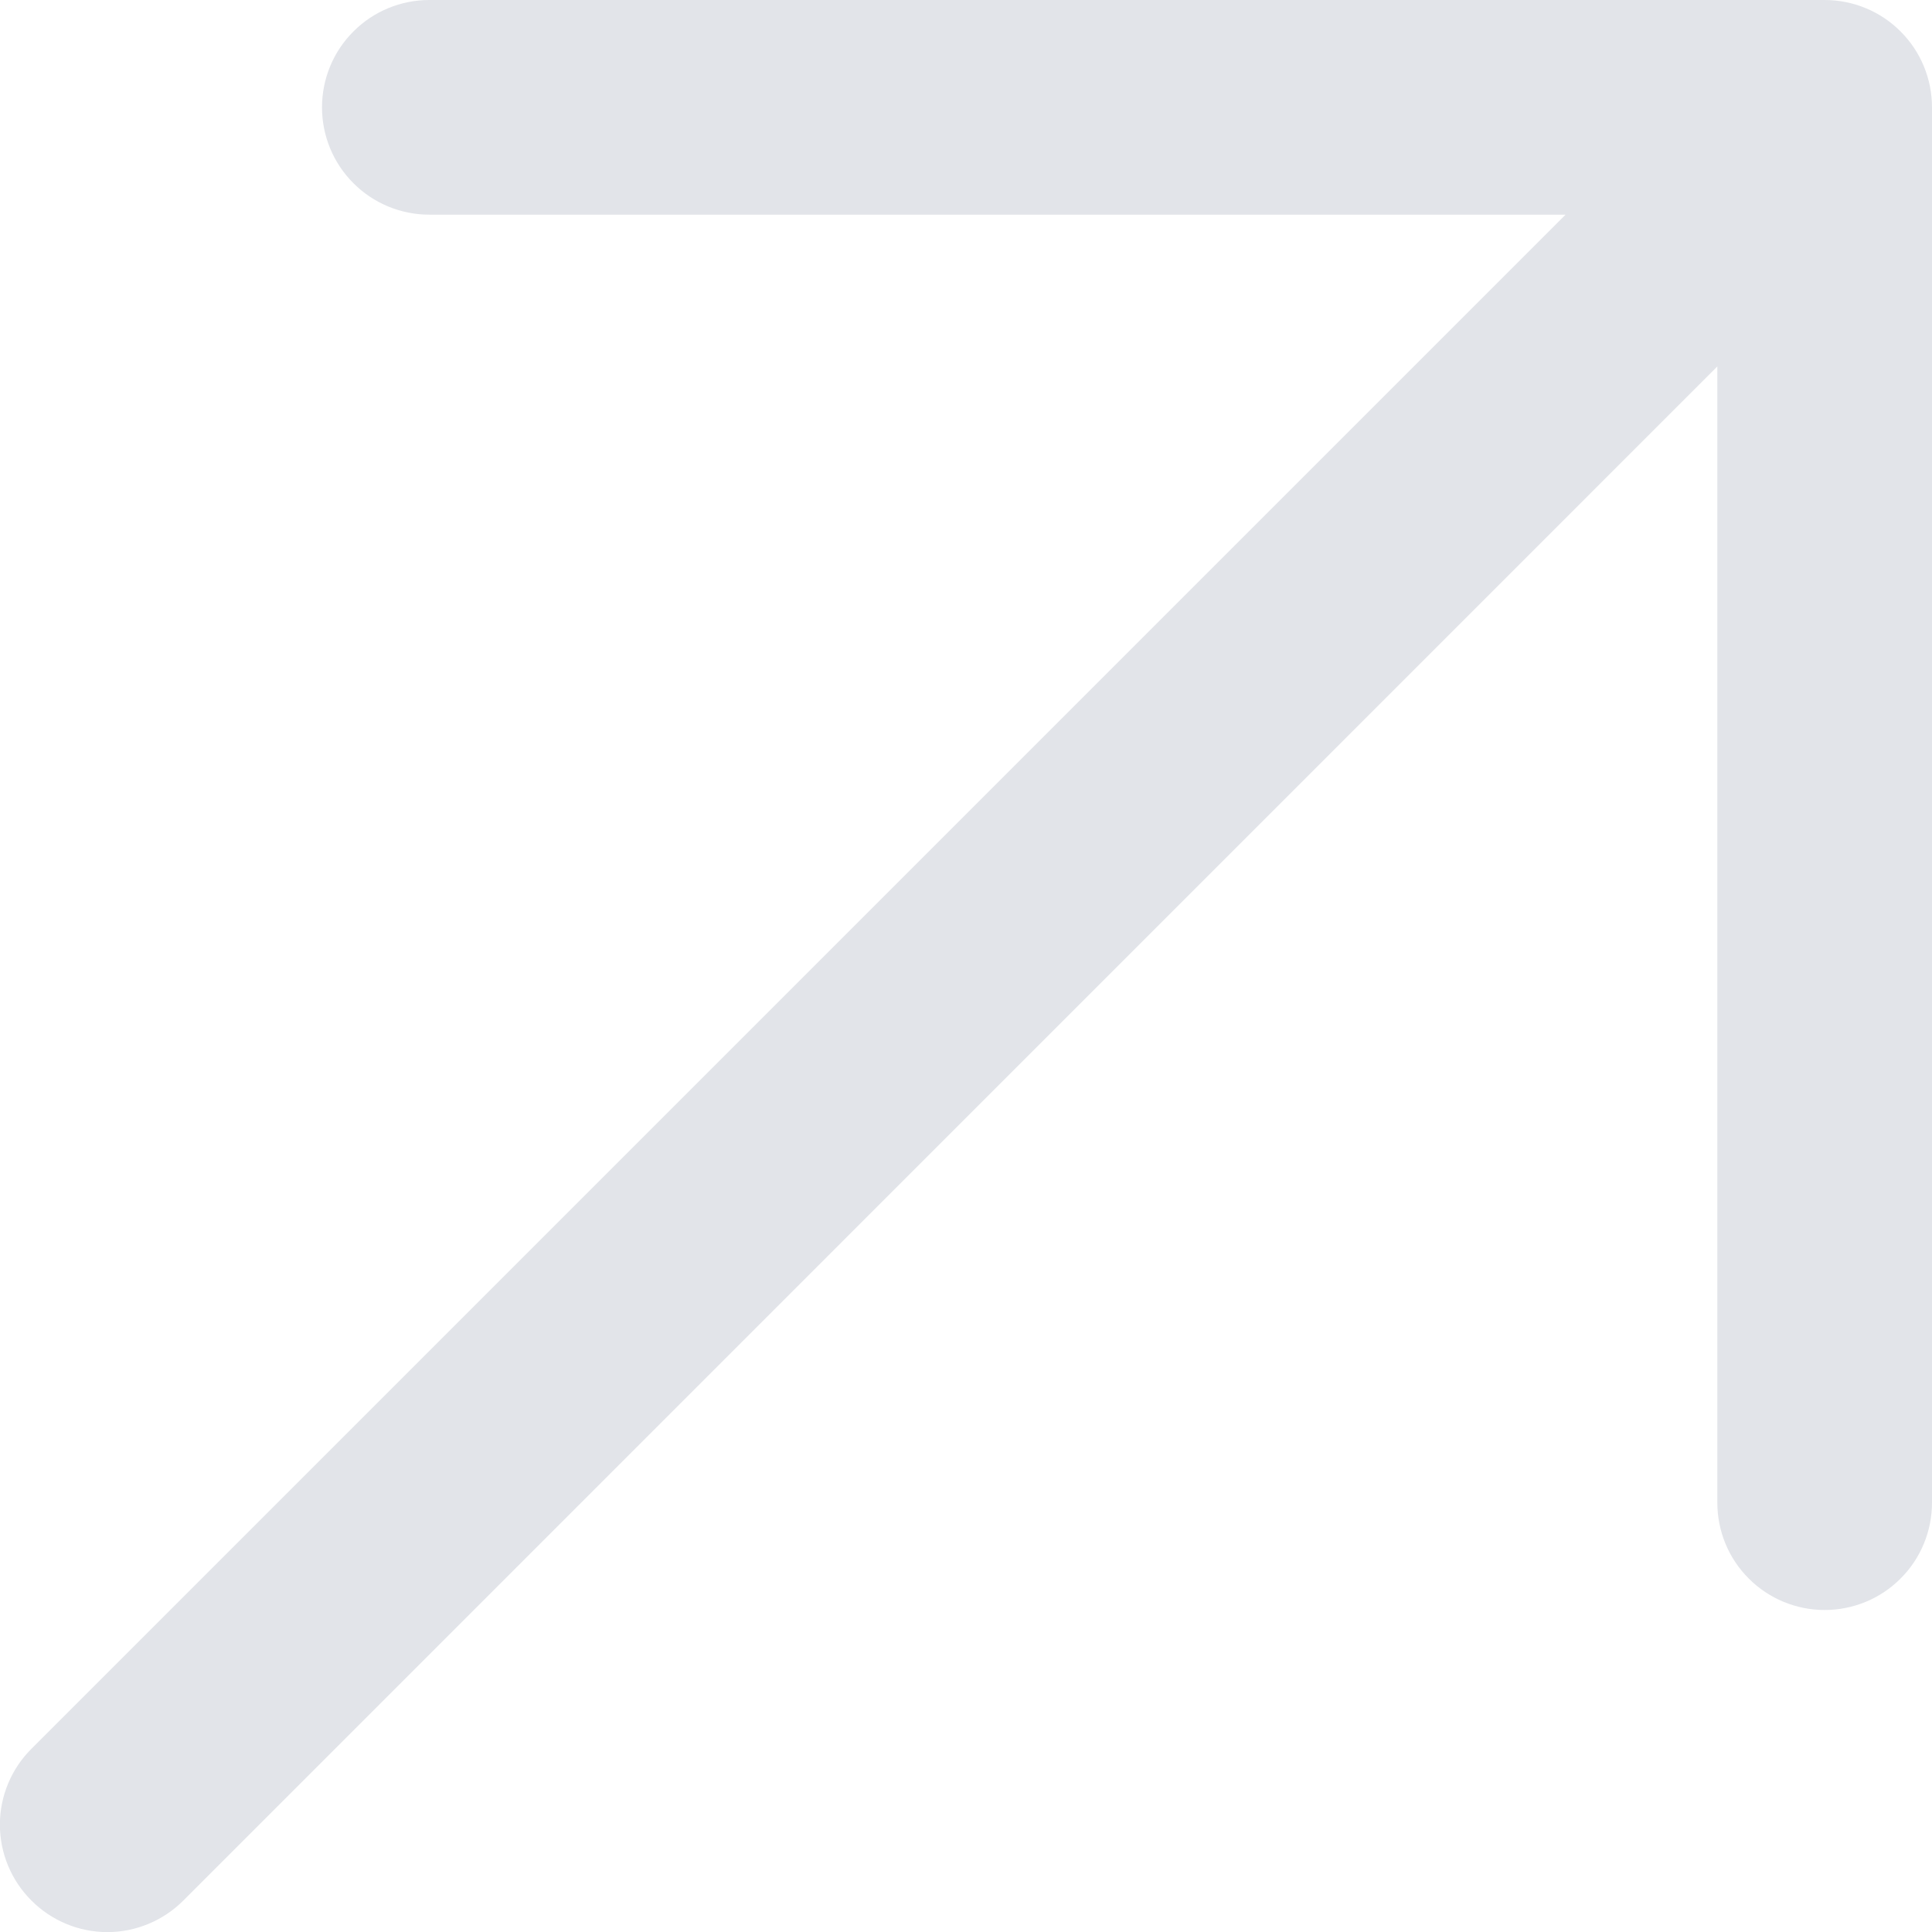
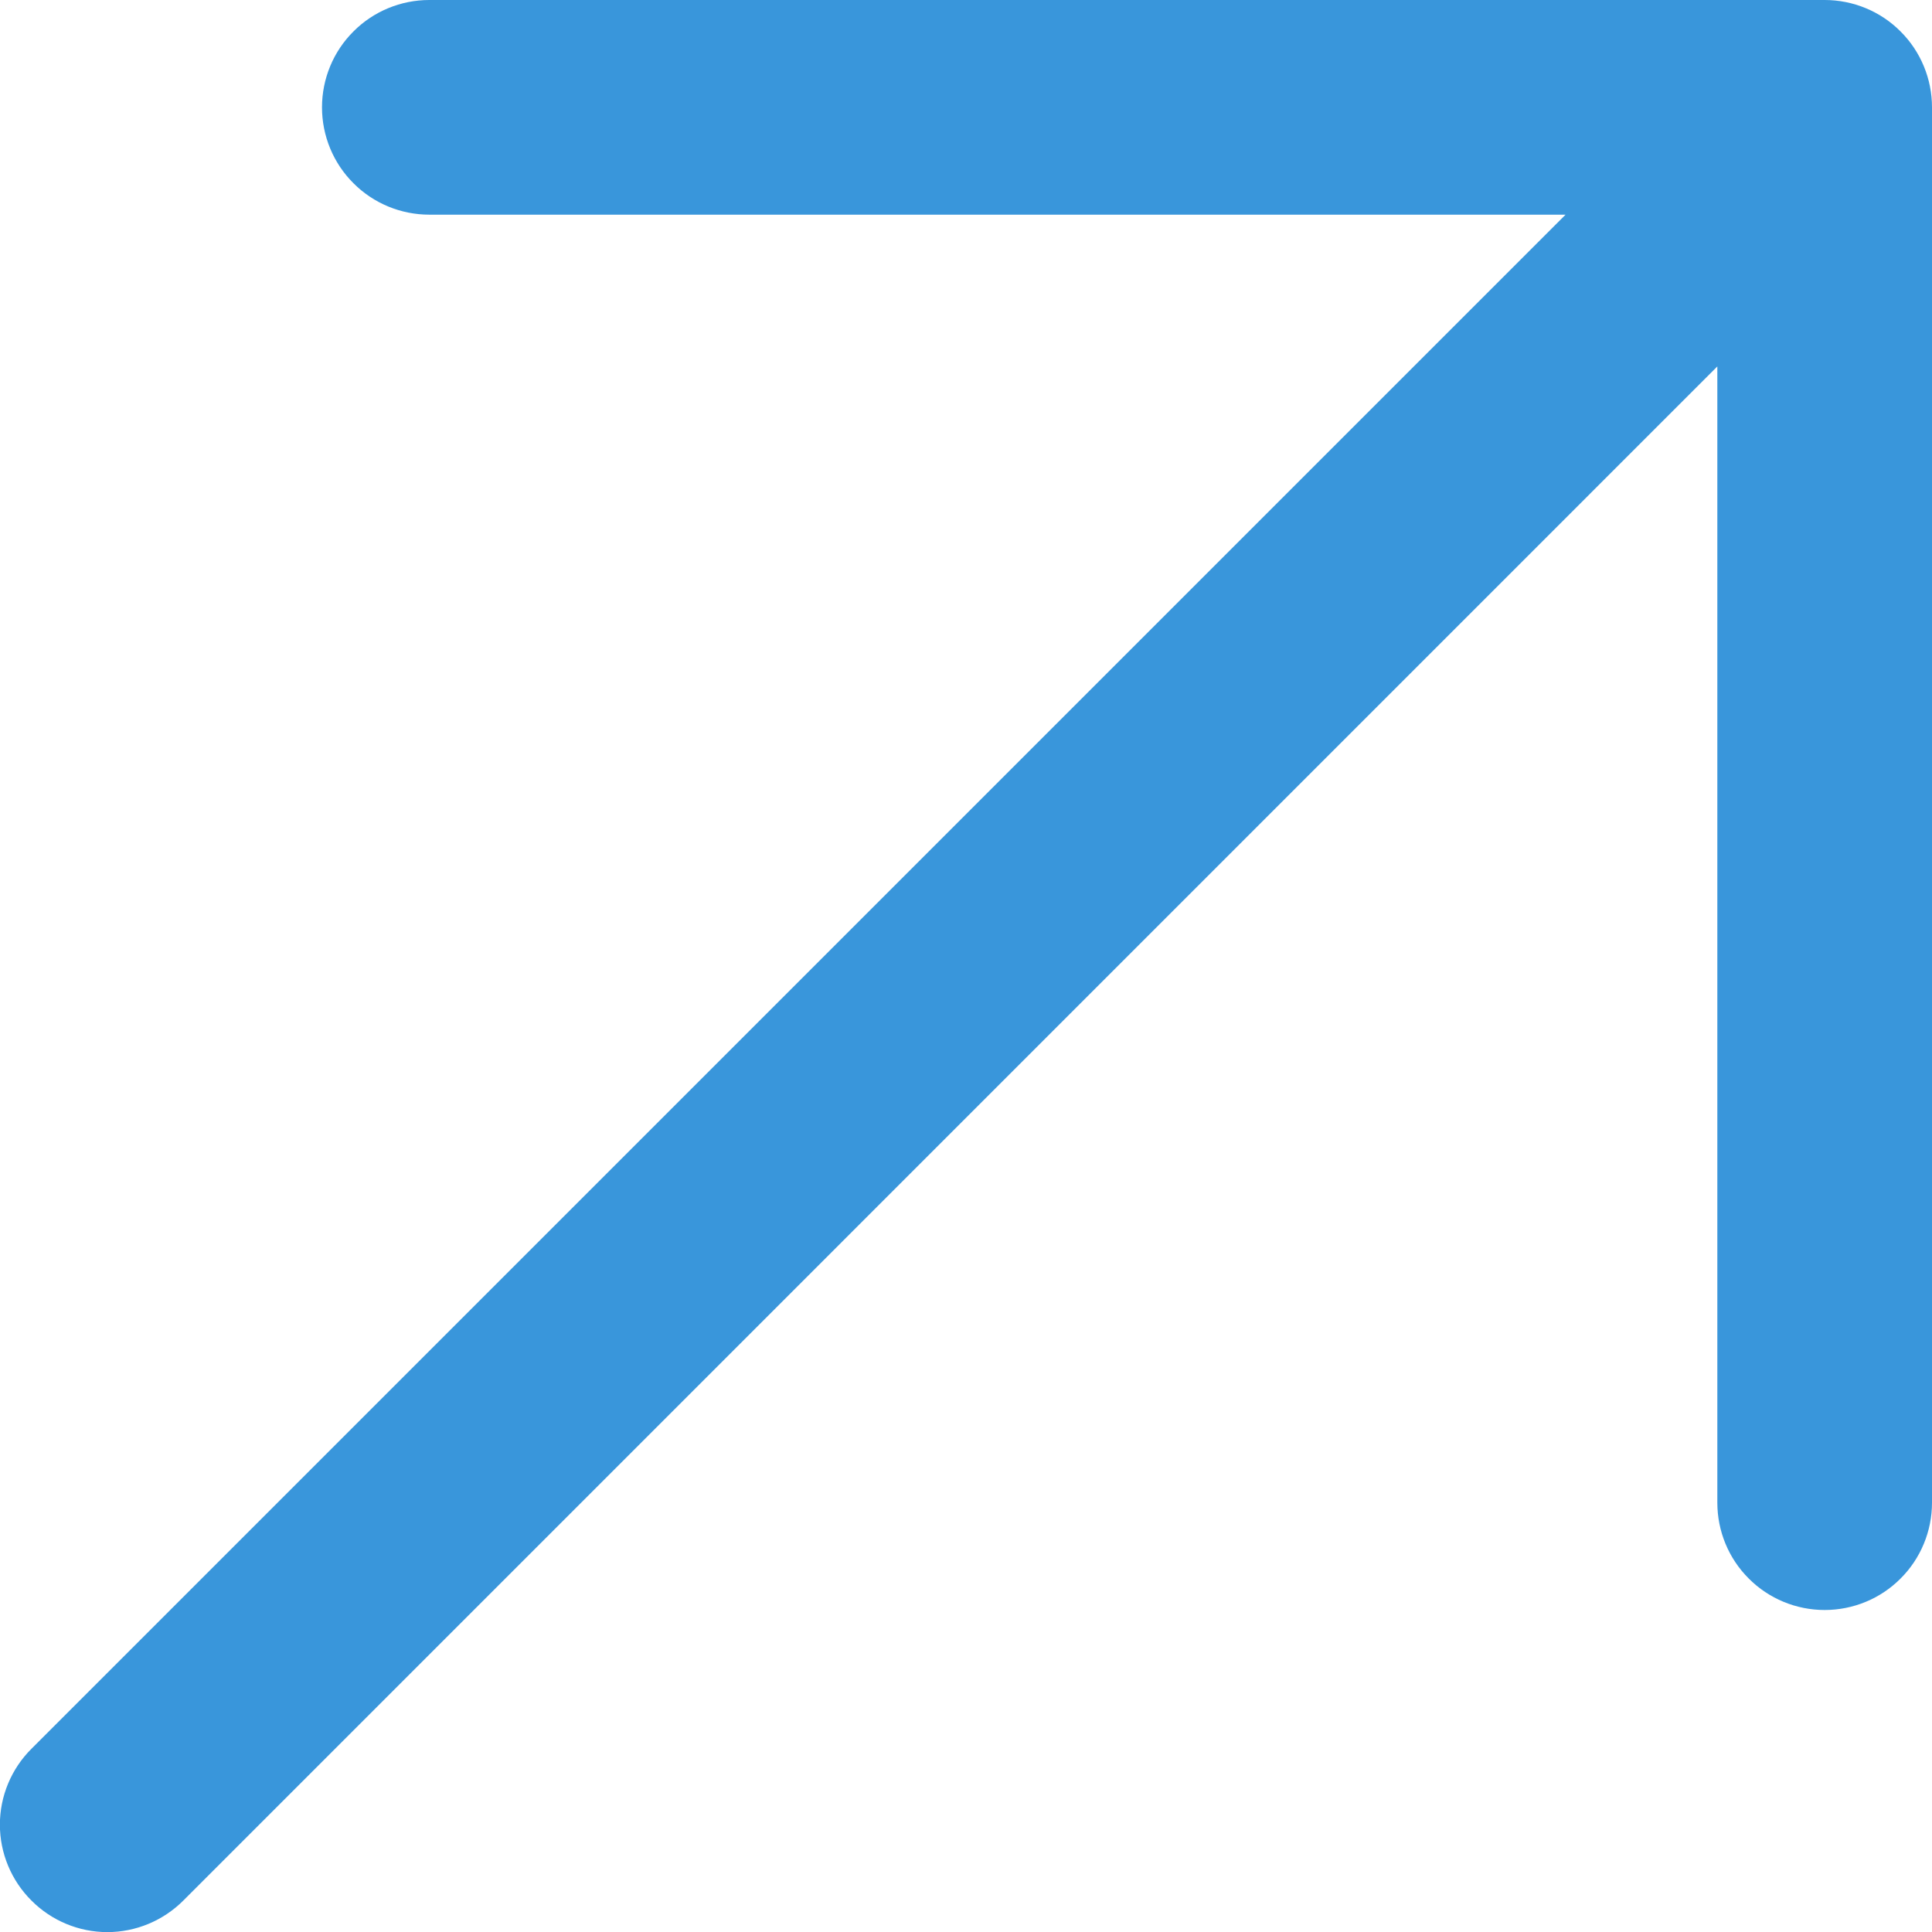
<svg xmlns="http://www.w3.org/2000/svg" width="18" height="18" viewBox="0 0 18 18" fill="none">
-   <path d="M18 1V14C18 14.265 17.895 14.52 17.707 14.707C17.52 14.895 17.265 15 17 15C16.735 15 16.48 14.895 16.293 14.707C16.105 14.52 16 14.265 16 14V3.414L1.708 17.707C1.52 17.895 1.265 18.001 1 18.001C0.735 18.001 0.48 17.895 0.293 17.707C0.105 17.52 -0.001 17.265 -0.001 17C-0.001 16.735 0.105 16.48 0.293 16.293L14.586 2H4C3.735 2 3.48 1.895 3.293 1.707C3.105 1.52 3 1.265 3 1C3 0.735 3.105 0.48 3.293 0.293C3.48 0.105 3.735 0 4 0H17C17.265 0 17.52 0.105 17.707 0.293C17.895 0.48 18 0.735 18 1Z" fill="#E2E4E9" />
+   <path d="M18 1V14C18 14.265 17.895 14.52 17.707 14.707C17.52 14.895 17.265 15 17 15C16.735 15 16.48 14.895 16.293 14.707C16.105 14.52 16 14.265 16 14V3.414L1.708 17.707C1.52 17.895 1.265 18.001 1 18.001C0.735 18.001 0.48 17.895 0.293 17.707C0.105 17.52 -0.001 17.265 -0.001 17C-0.001 16.735 0.105 16.48 0.293 16.293L14.586 2H4C3.735 2 3.48 1.895 3.293 1.707C3.105 1.52 3 1.265 3 1C3 0.735 3.105 0.48 3.293 0.293C3.48 0.105 3.735 0 4 0H17C17.265 0 17.52 0.105 17.707 0.293C17.895 0.48 18 0.735 18 1Z" fill="#3996db" />
</svg>
